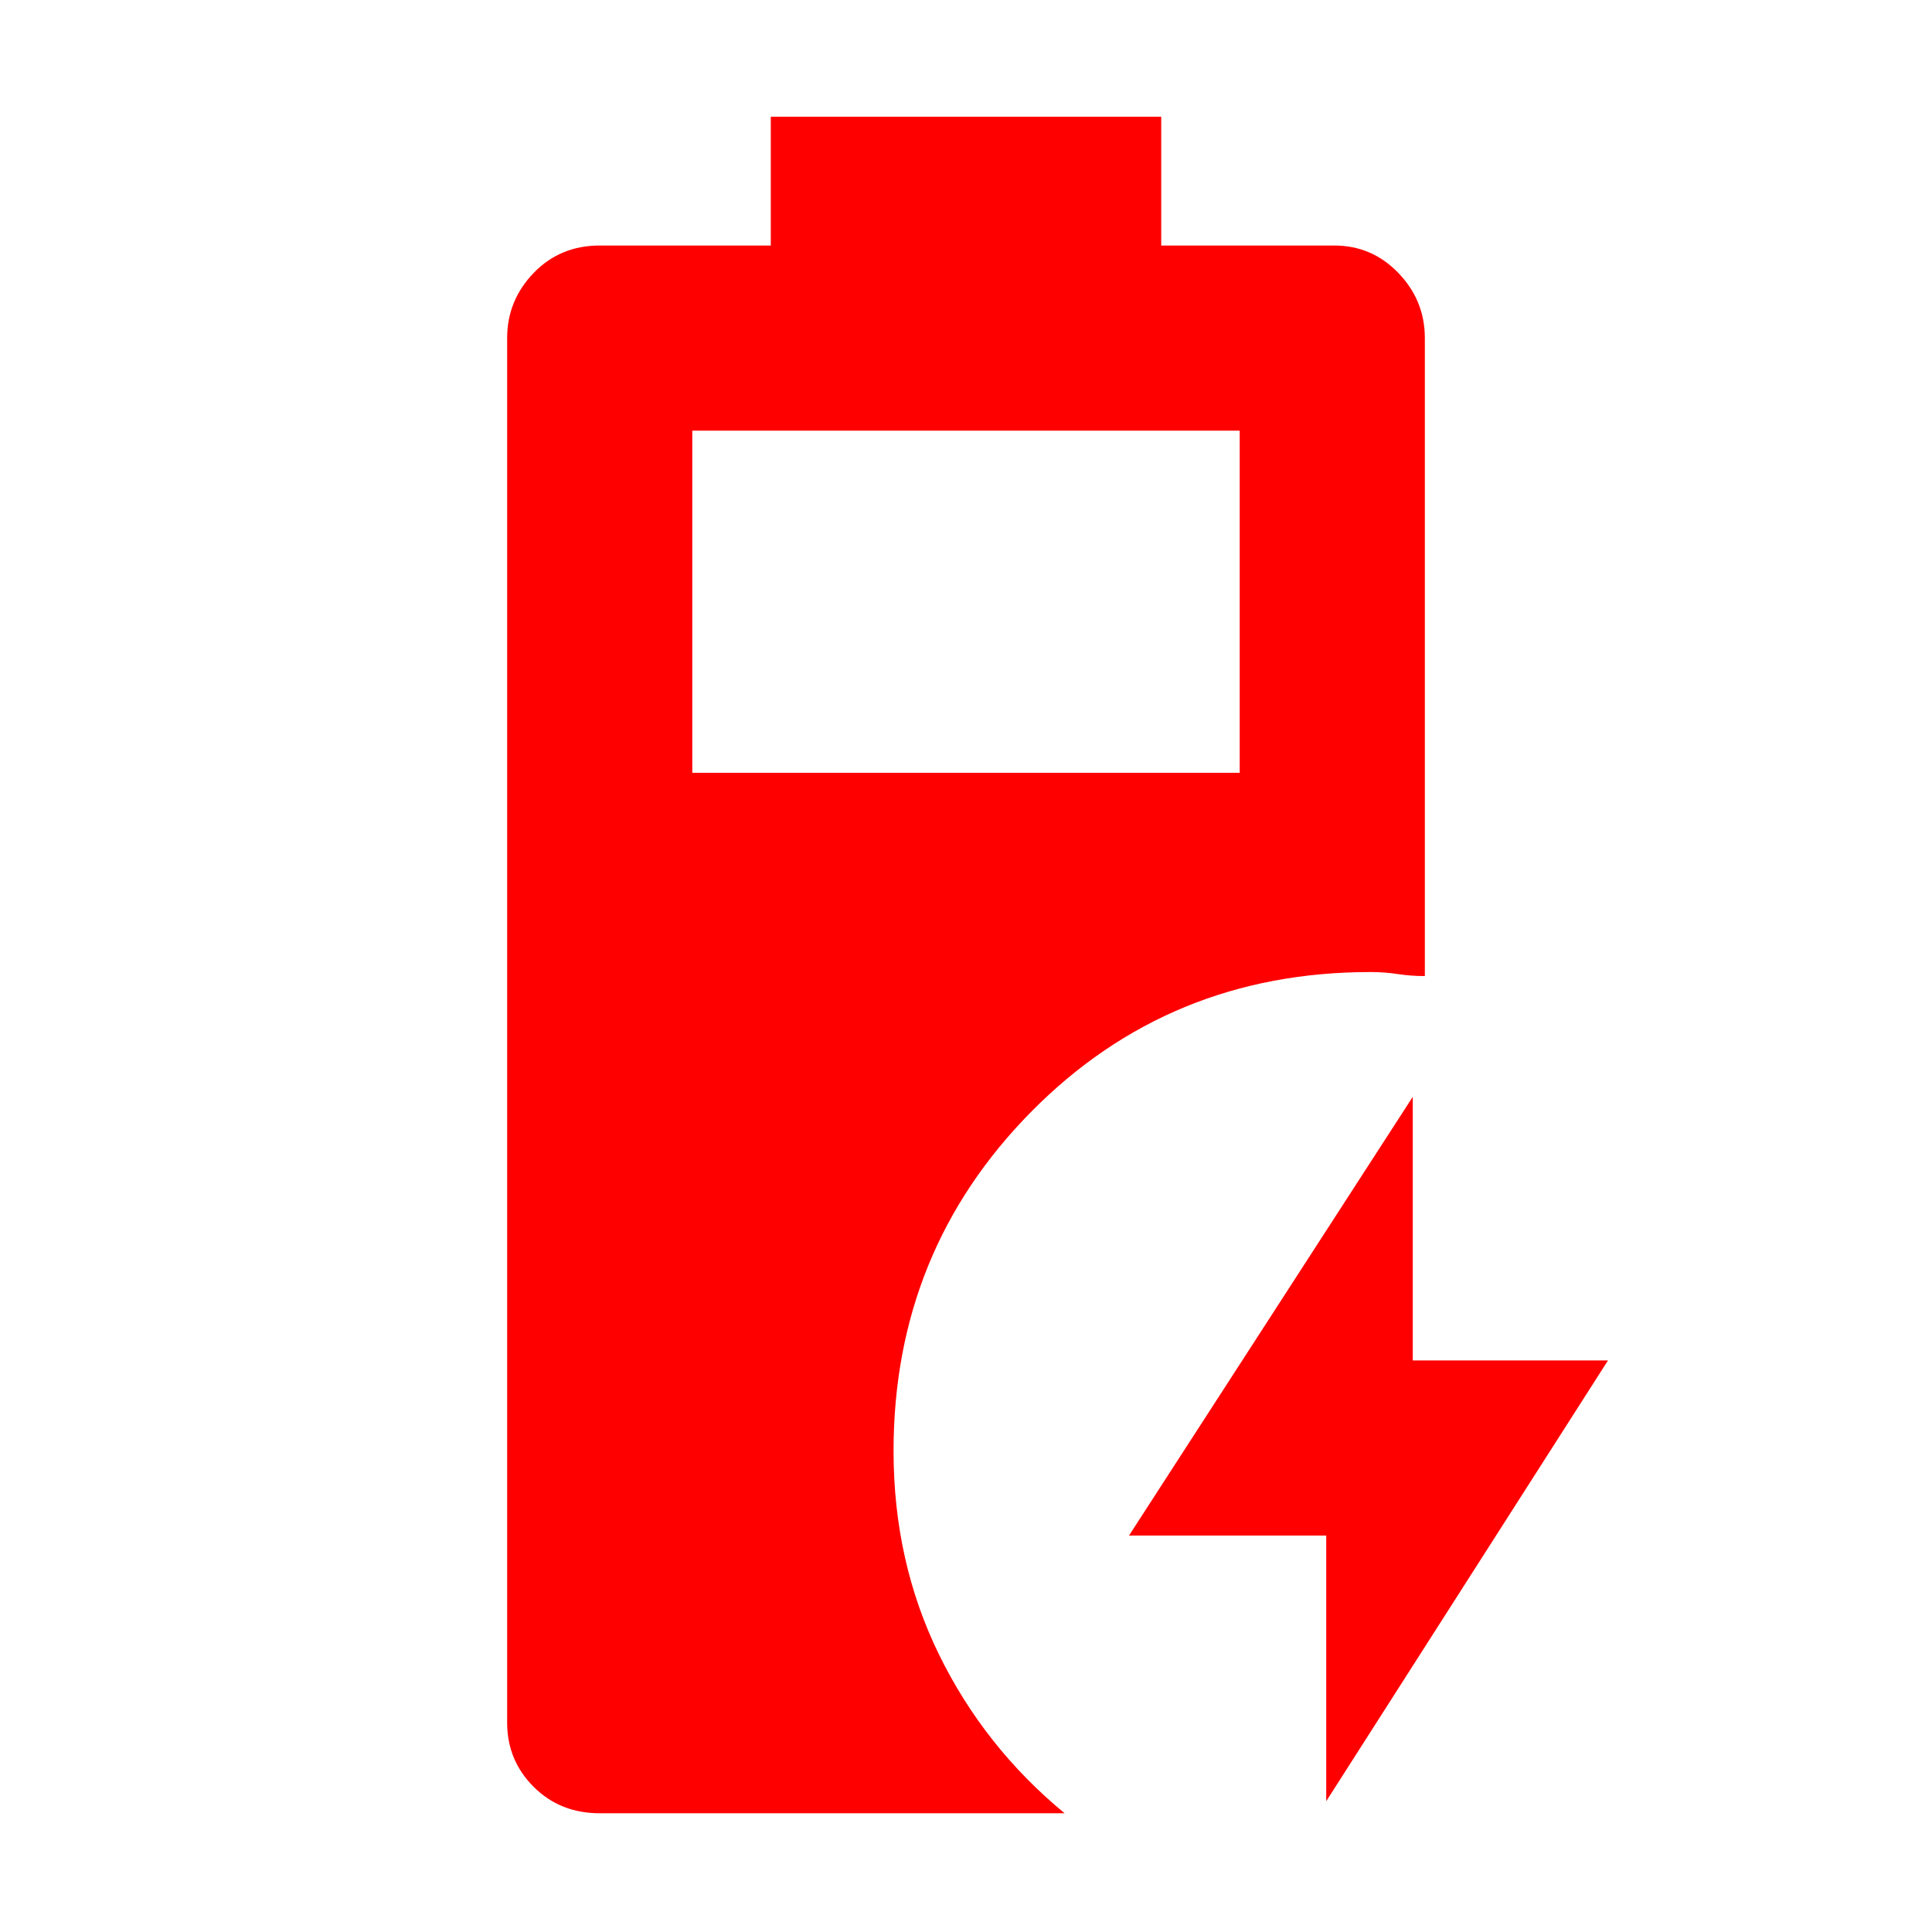
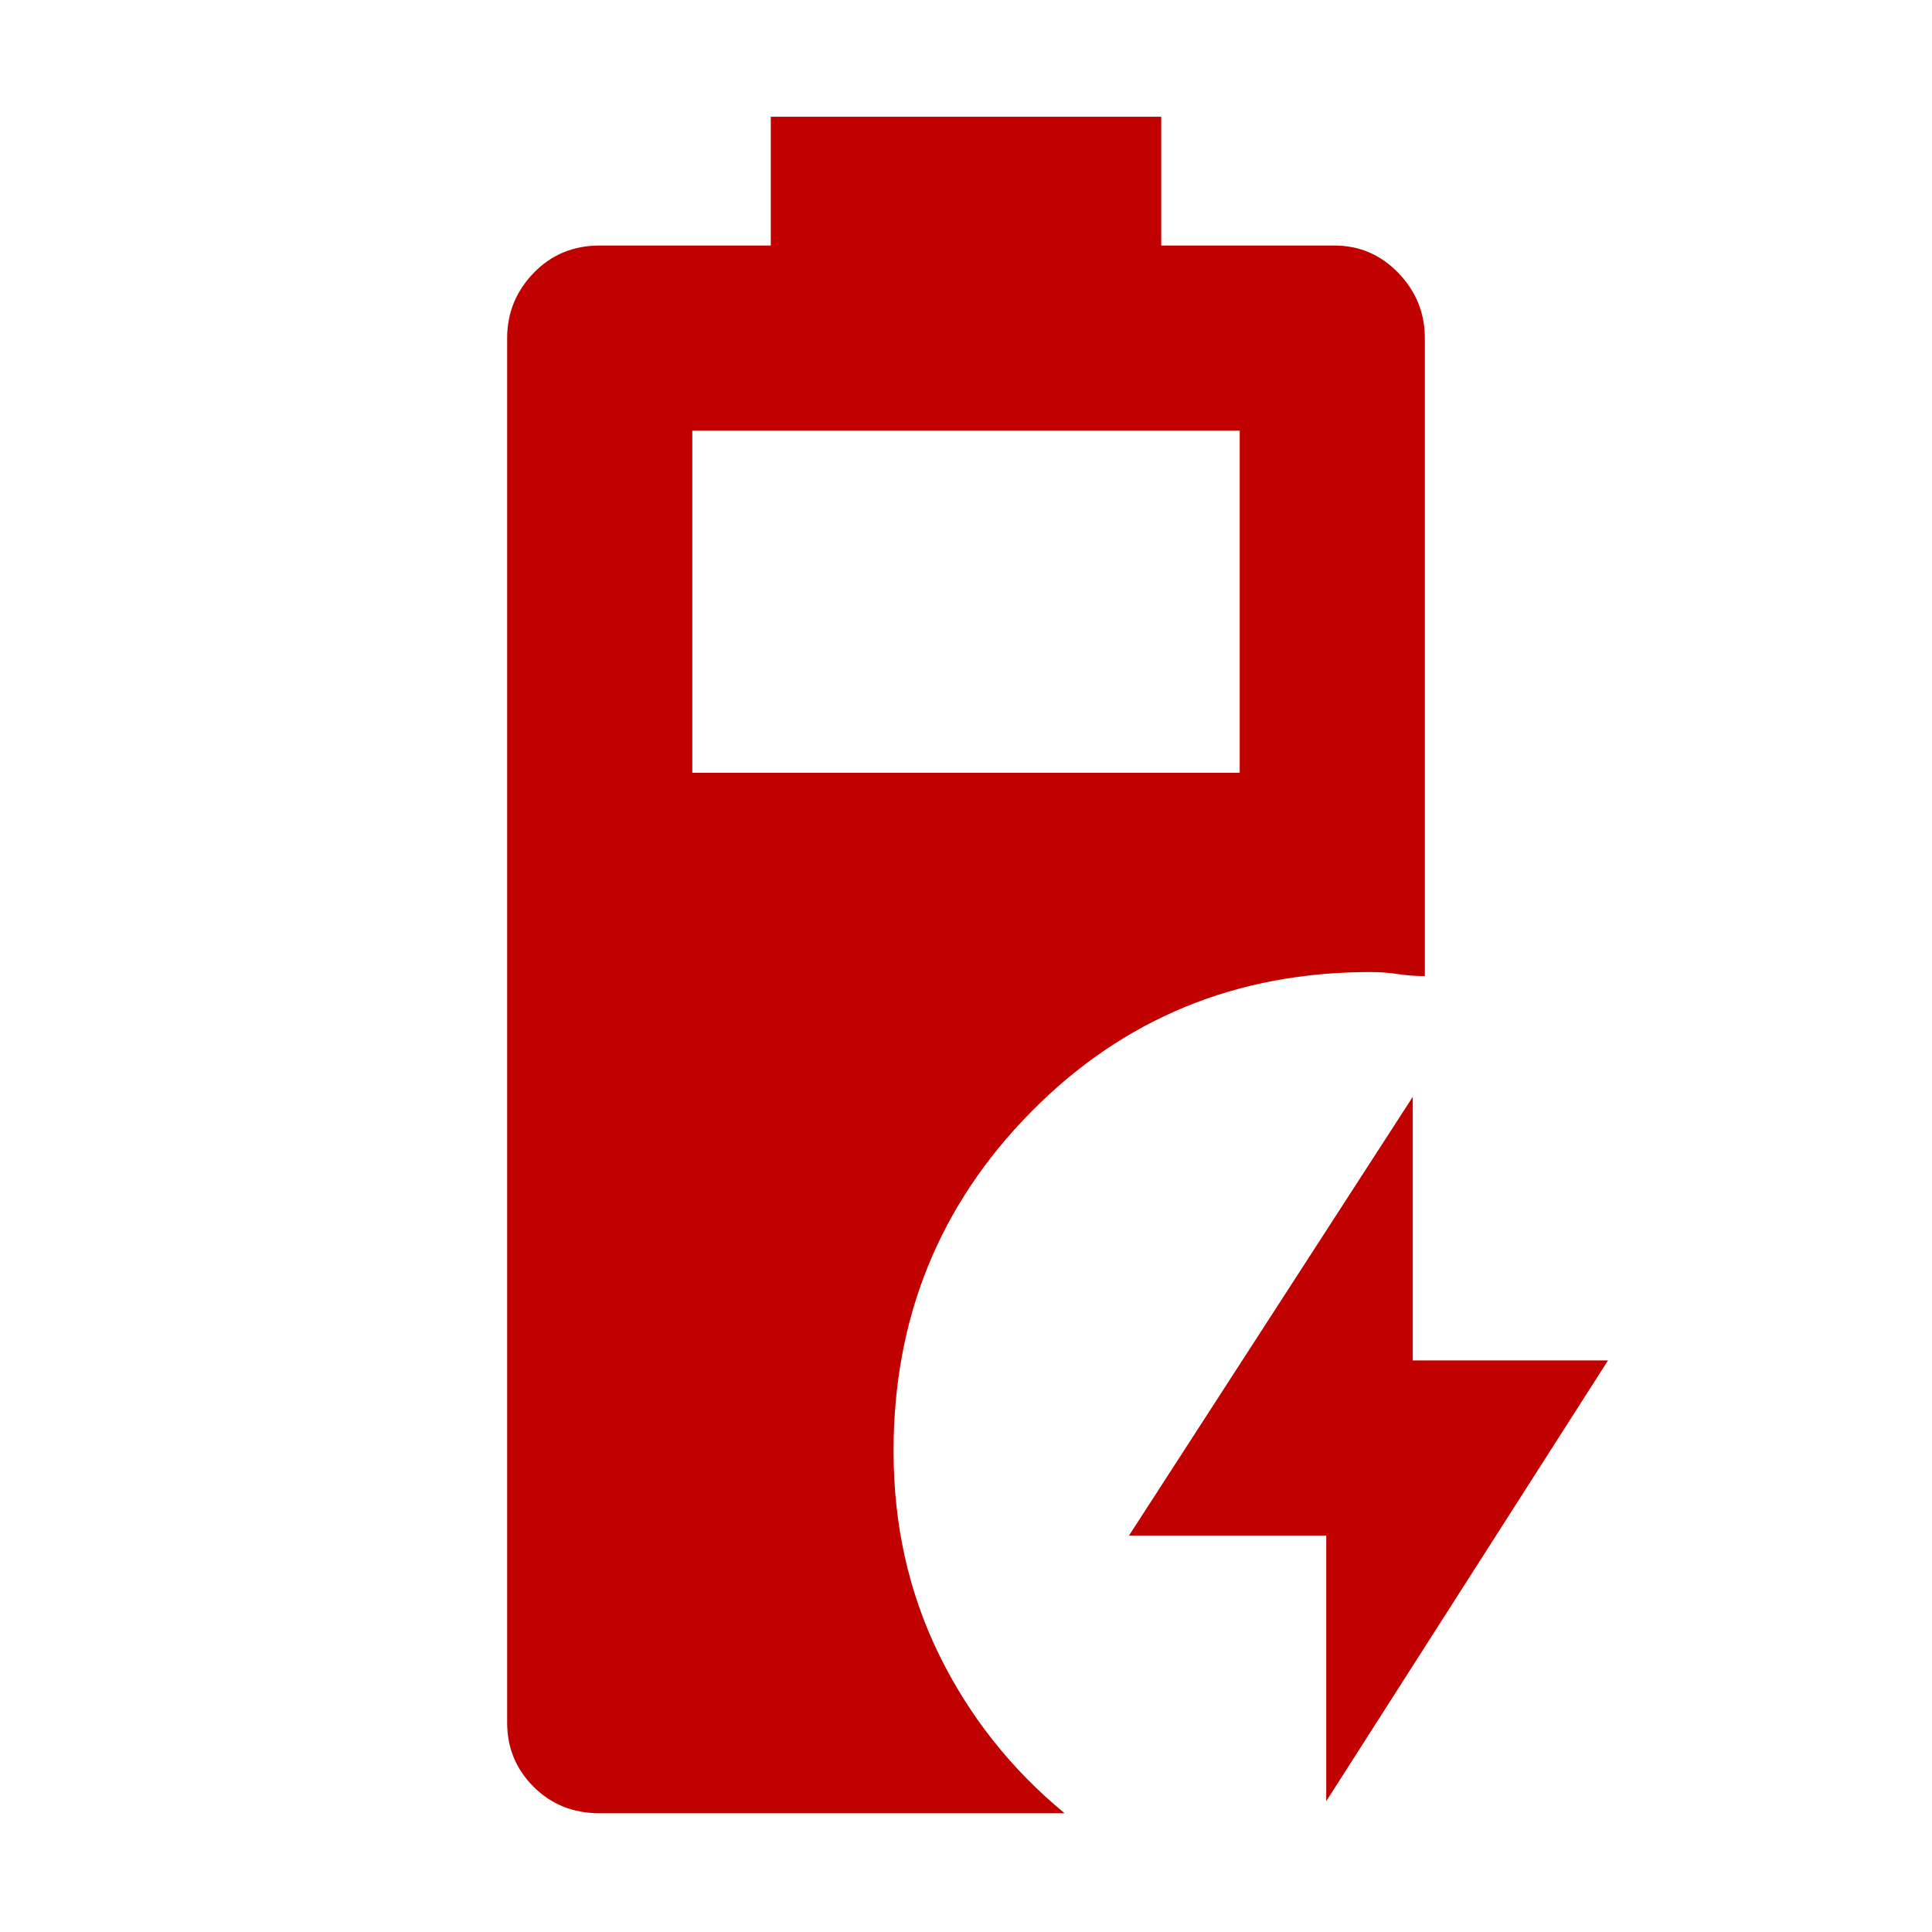
- <svg xmlns="http://www.w3.org/2000/svg" height="24px" viewBox="0 -960 960 960" width="24px" fill="red">
+ <svg xmlns="http://www.w3.org/2000/svg" height="24px" viewBox="0 -960 960 960" width="24px" fill="#C10000">
  <path d="M298-59q-19.7 0-32.85-13.15Q252-85.3 252-104v-688q0-18.7 13.15-32.35Q278.3-838 298-838h85v-64h194v64h86q18.7 0 31.85 13.65Q708-810.7 708-792v317q-7 0-13.5-1t-13.5-1q-100 0-168.5 69.33Q444-338.35 444-239q0 54.89 22.5 100.95Q489-92 529-59H298Zm46-517h272v-170H344v170ZM659-65v-132h-98l141-218v131h97L659-65Z" />
</svg>
